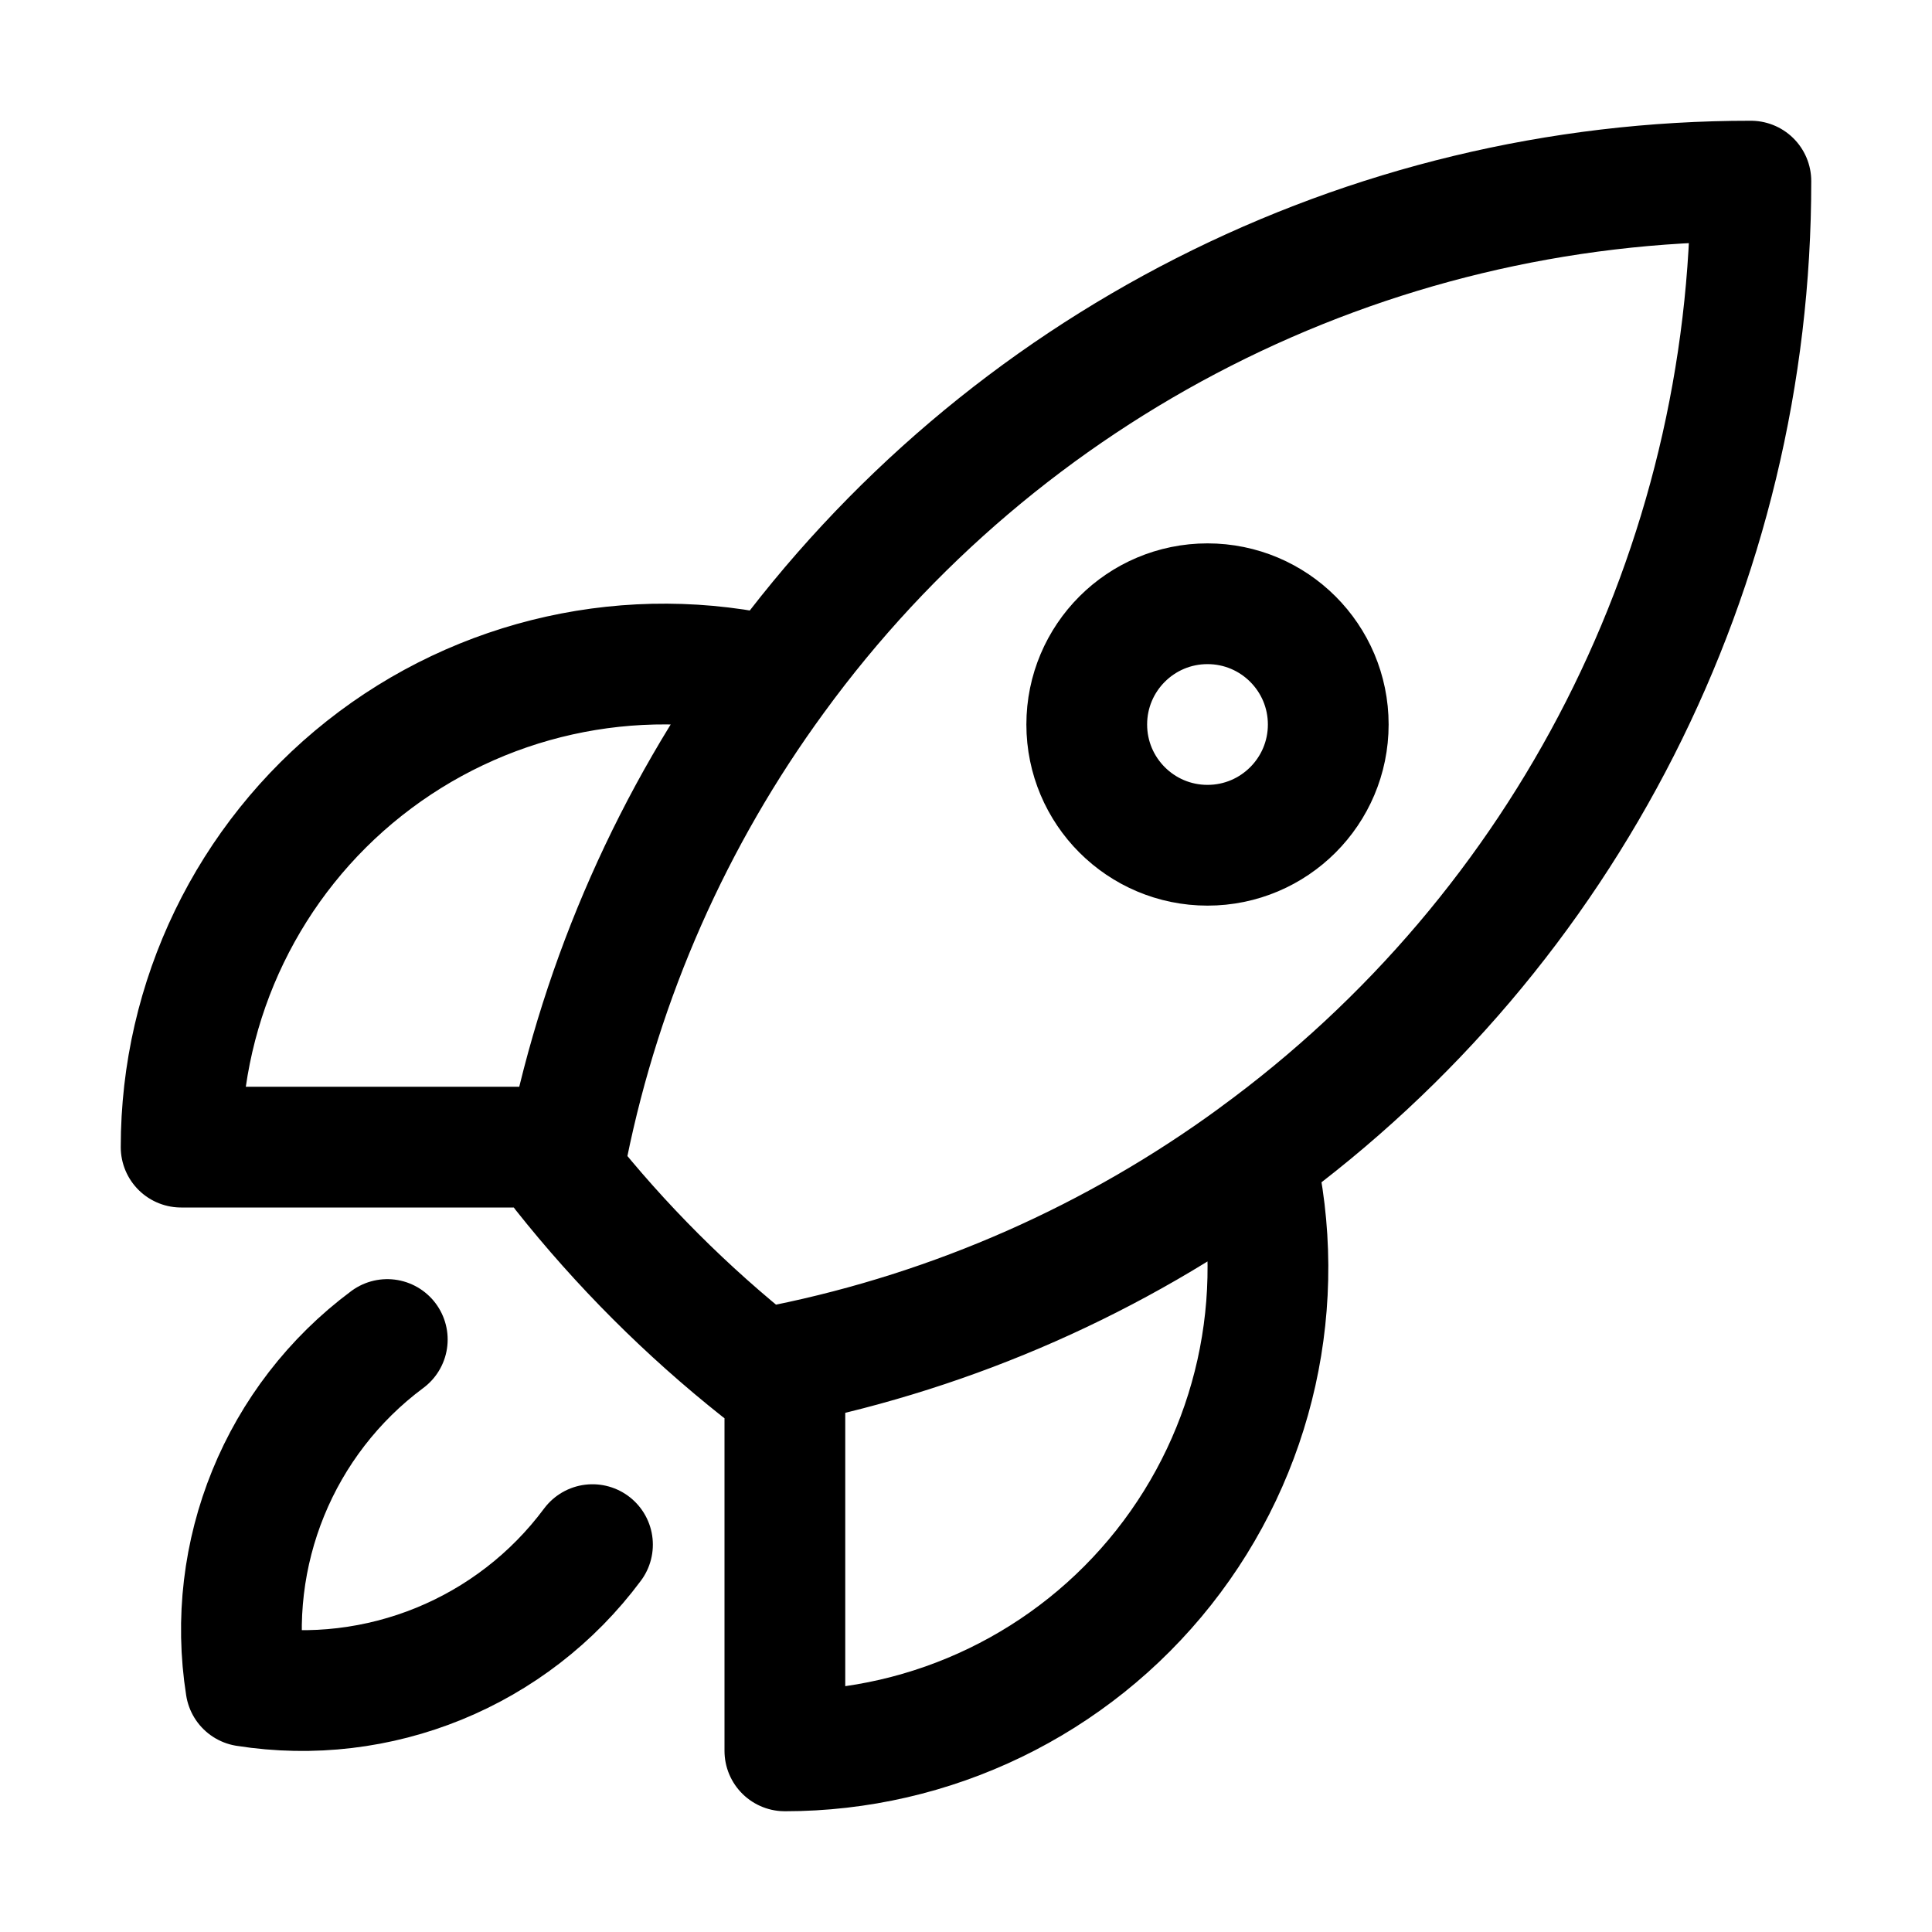
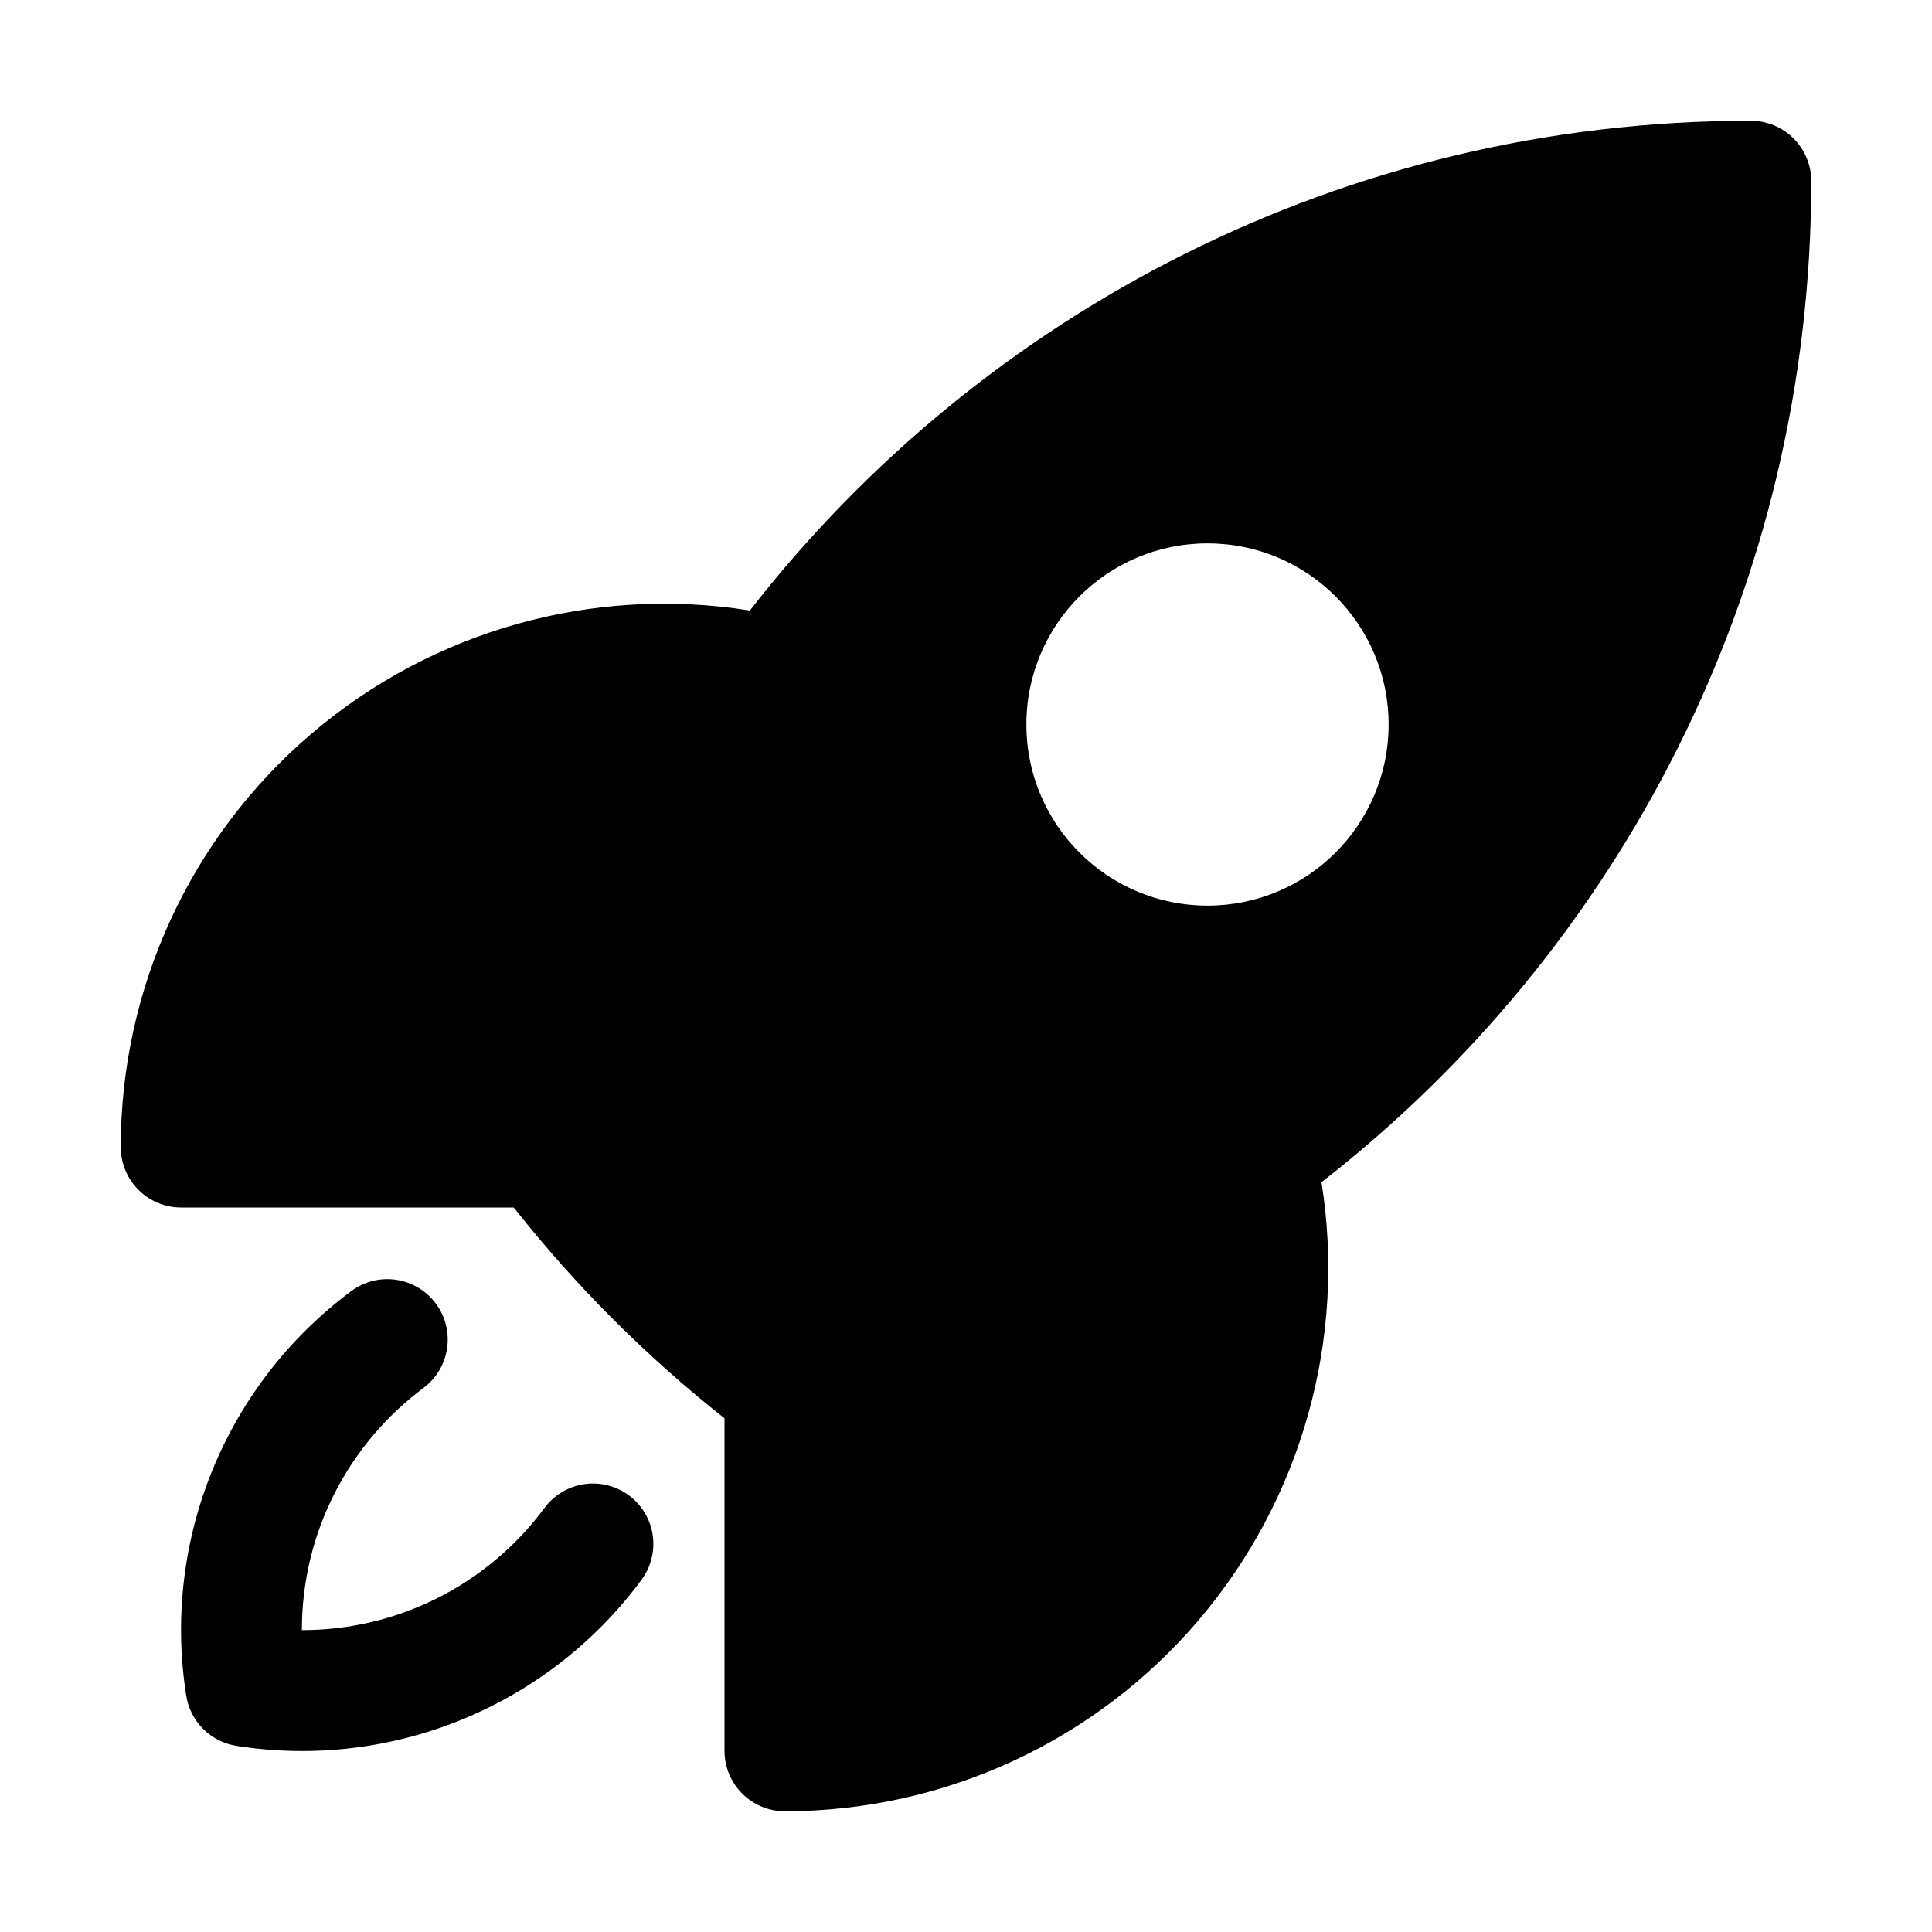
- <svg xmlns="http://www.w3.org/2000/svg" fill="none" viewBox="0 0 24 24" stroke-width="1.5" stroke="currentColor" class="size-6">
-   <path stroke-linecap="round" stroke-linejoin="round" d="M15.59 14.37a6 6 0 0 1-5.84 7.38v-4.8m5.84-2.58a14.98 14.98 0 0 0 6.16-12.12A14.98 14.98 0 0 0 9.631 8.41m5.96 5.96a14.926 14.926 0 0 1-5.841 2.58m-.119-8.54a6 6 0 0 0-7.381 5.84h4.8m2.581-5.84a14.927 14.927 0 0 0-2.58 5.84m2.699 2.7c-.103.021-.207.041-.311.06a15.09 15.09 0 0 1-2.448-2.448 14.9 14.9 0 0 1 .06-.312m-2.24 2.39a4.493 4.493 0 0 0-1.757 4.306 4.493 4.493 0 0 0 4.306-1.758M16.5 9a1.5 1.5 0 1 1-3 0 1.5 1.5 0 0 1 3 0Z" />
+ <svg xmlns="http://www.w3.org/2000/svg" viewBox="0 0 24 24" fill="currentColor" class="size-6">
+   <path fill-rule="evenodd" d="M9.315 7.584C12.195 3.883 16.695 1.5 21.75 1.5a.75.75 0 0 1 .75.75c0 5.056-2.383 9.555-6.084 12.436A6.75 6.75 0 0 1 9.75 22.5a.75.75 0 0 1-.75-.75v-4.131A15.838 15.838 0 0 1 6.382 15H2.25a.75.75 0 0 1-.75-.75 6.75 6.75 0 0 1 7.815-6.666ZM15 6.75a2.25 2.25 0 1 0 0 4.5 2.25 2.25 0 0 0 0-4.5Z" clip-rule="evenodd" />
+   <path d="M5.26 17.242a.75.75 0 1 0-.897-1.203 5.243 5.243 0 0 0-2.05 5.022.75.75 0 0 0 .625.627 5.243 5.243 0 0 0 5.022-2.051.75.75 0 1 0-1.202-.897 3.744 3.744 0 0 1-3.008 1.51c0-1.23.592-2.323 1.51-3.008Z" />
</svg>
